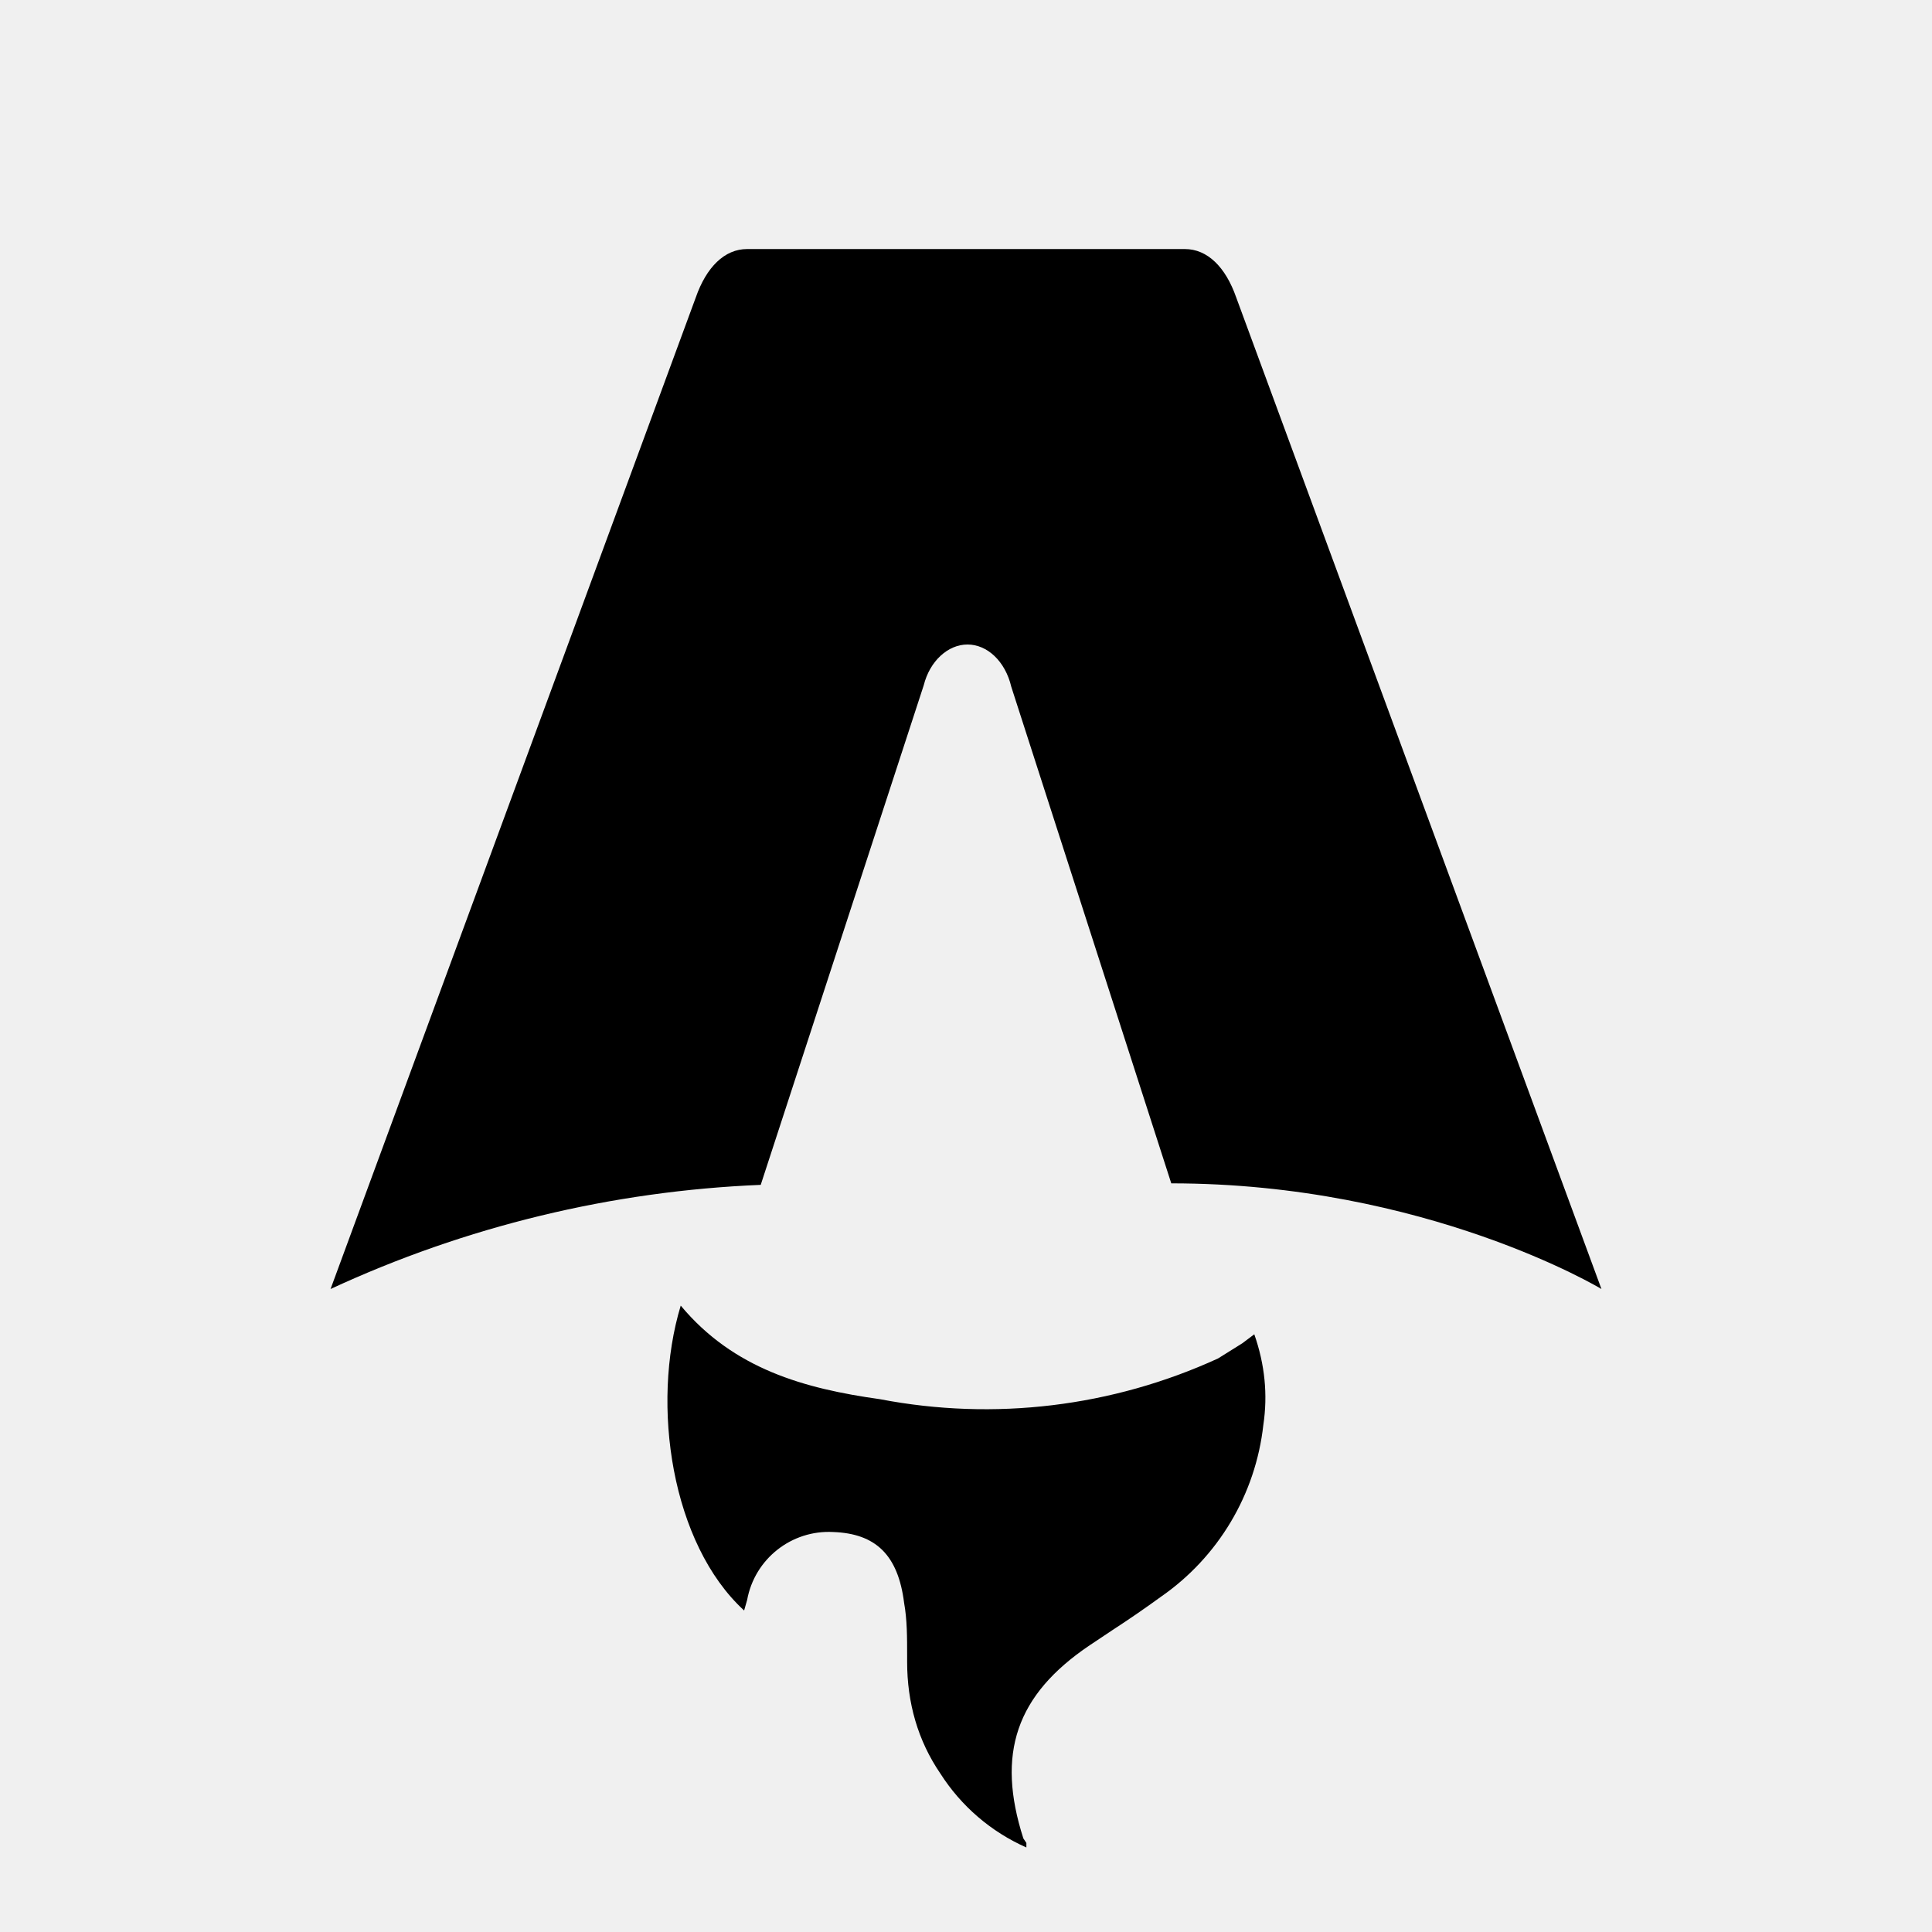
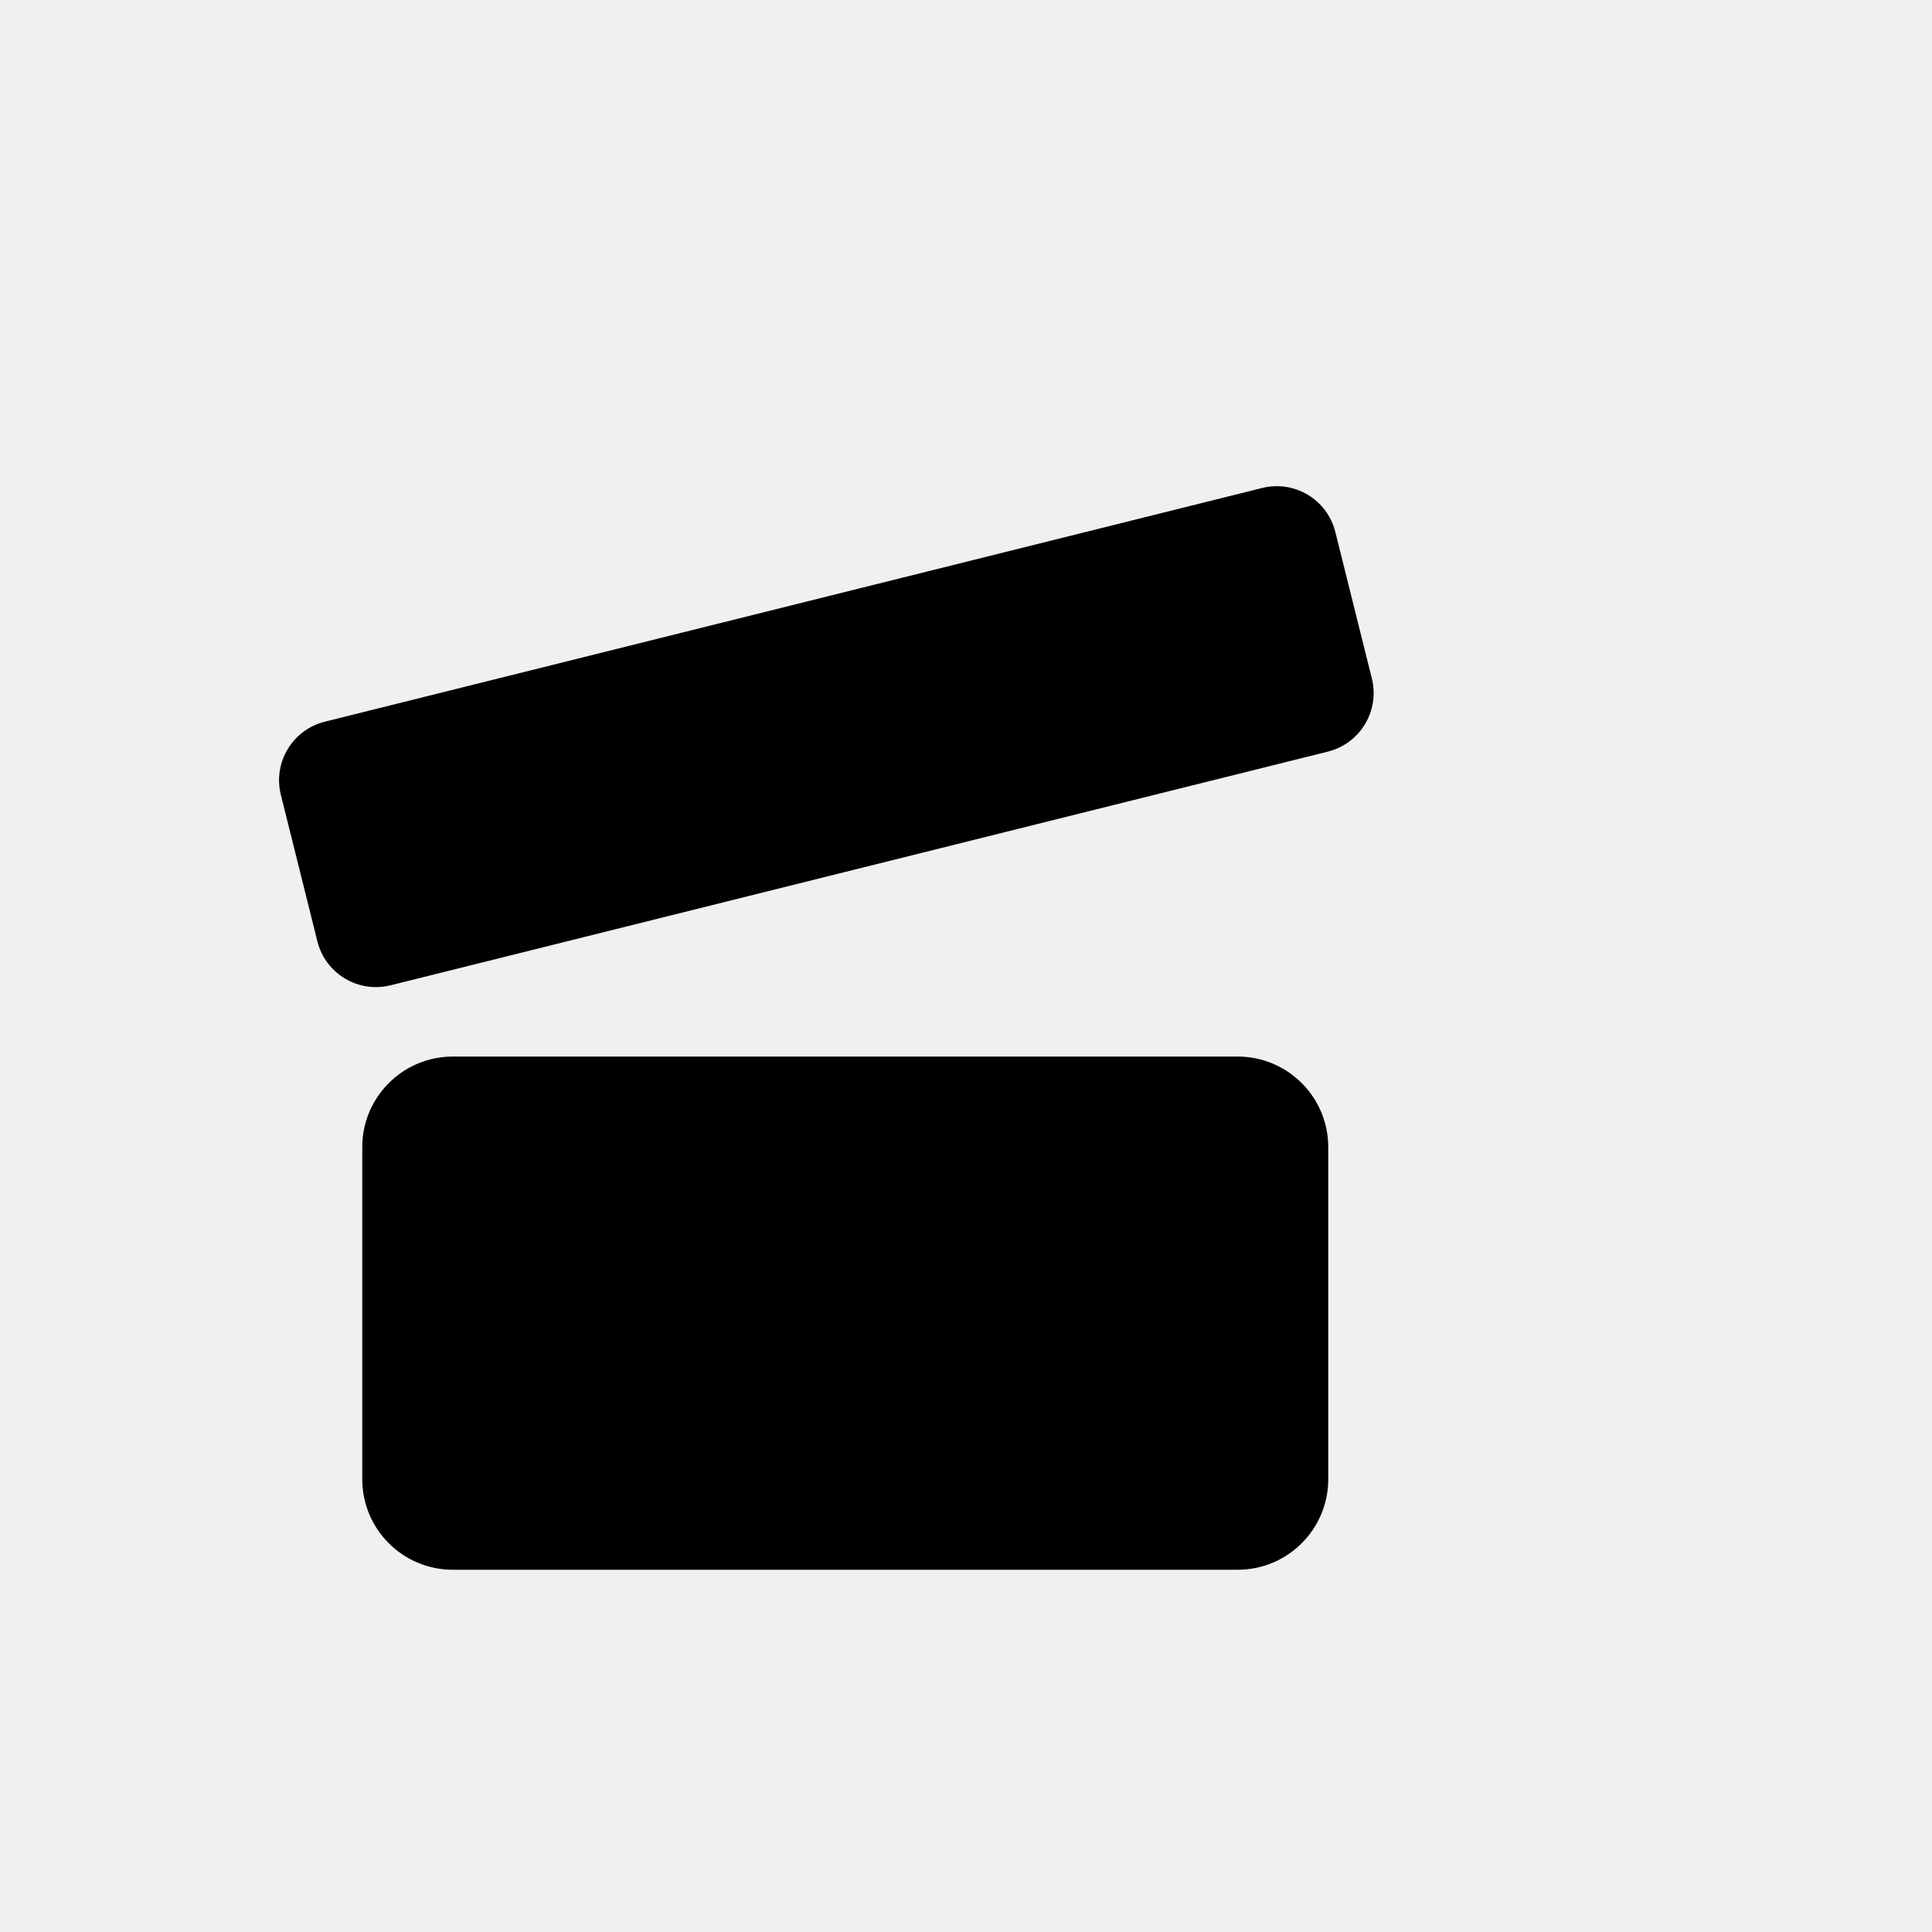
- <svg xmlns="http://www.w3.org/2000/svg" fill="none" viewBox="0 0 128 128">
-   <path d="M50.4 78.5a75.1 75.1 0 0 0-28.5 6.9l24.2-65.7c.7-2 1.9-3.2 3.4-3.2h29c1.5 0 2.7 1.2 3.4 3.2l24.2 65.7s-11.6-7-28.5-7L67 45.5c-.4-1.7-1.6-2.8-2.9-2.8-1.3 0-2.5 1.1-2.9 2.7L50.4 78.5Zm-1.1 28.2Zm-4.2-20.2c-2 6.6-.6 15.8 4.2 20.2a17.5 17.5 0 0 1 .2-.7 5.5 5.5 0 0 1 5.7-4.5c2.8.1 4.3 1.5 4.7 4.7.2 1.1.2 2.3.2 3.5v.4c0 2.7.7 5.2 2.2 7.4a13 13 0 0 0 5.7 4.9v-.3l-.2-.3c-1.8-5.6-.5-9.5 4.4-12.8l1.5-1a73 73 0 0 0 3.2-2.2 16 16 0 0 0 6.8-11.4c.3-2 .1-4-.6-6l-.8.6-1.6 1a37 37 0 0 1-22.4 2.7c-5-.7-9.7-2-13.2-6.2Z" />
+ <svg xmlns="http://www.w3.org/2000/svg" viewBox="0 0 128 128">
+   <g>
+     <rect x="24" y="70" width="64" height="34" rx="6" />
+     <g transform="rotate(-14 22 58)">
+       <rect x="20" y="48" width="72" height="18" rx="4" />
+     </g>
+   </g>
  <style>
-         path { fill: #000; }
-         @media (prefers-color-scheme: dark) {
-             path { fill: #FFF; }
-         }
-     </style>
+     g { fill: #000; }
+     @media (prefers-color-scheme: dark) {
+       g { fill: #FFF; }
+     }
+   </style>
</svg>
